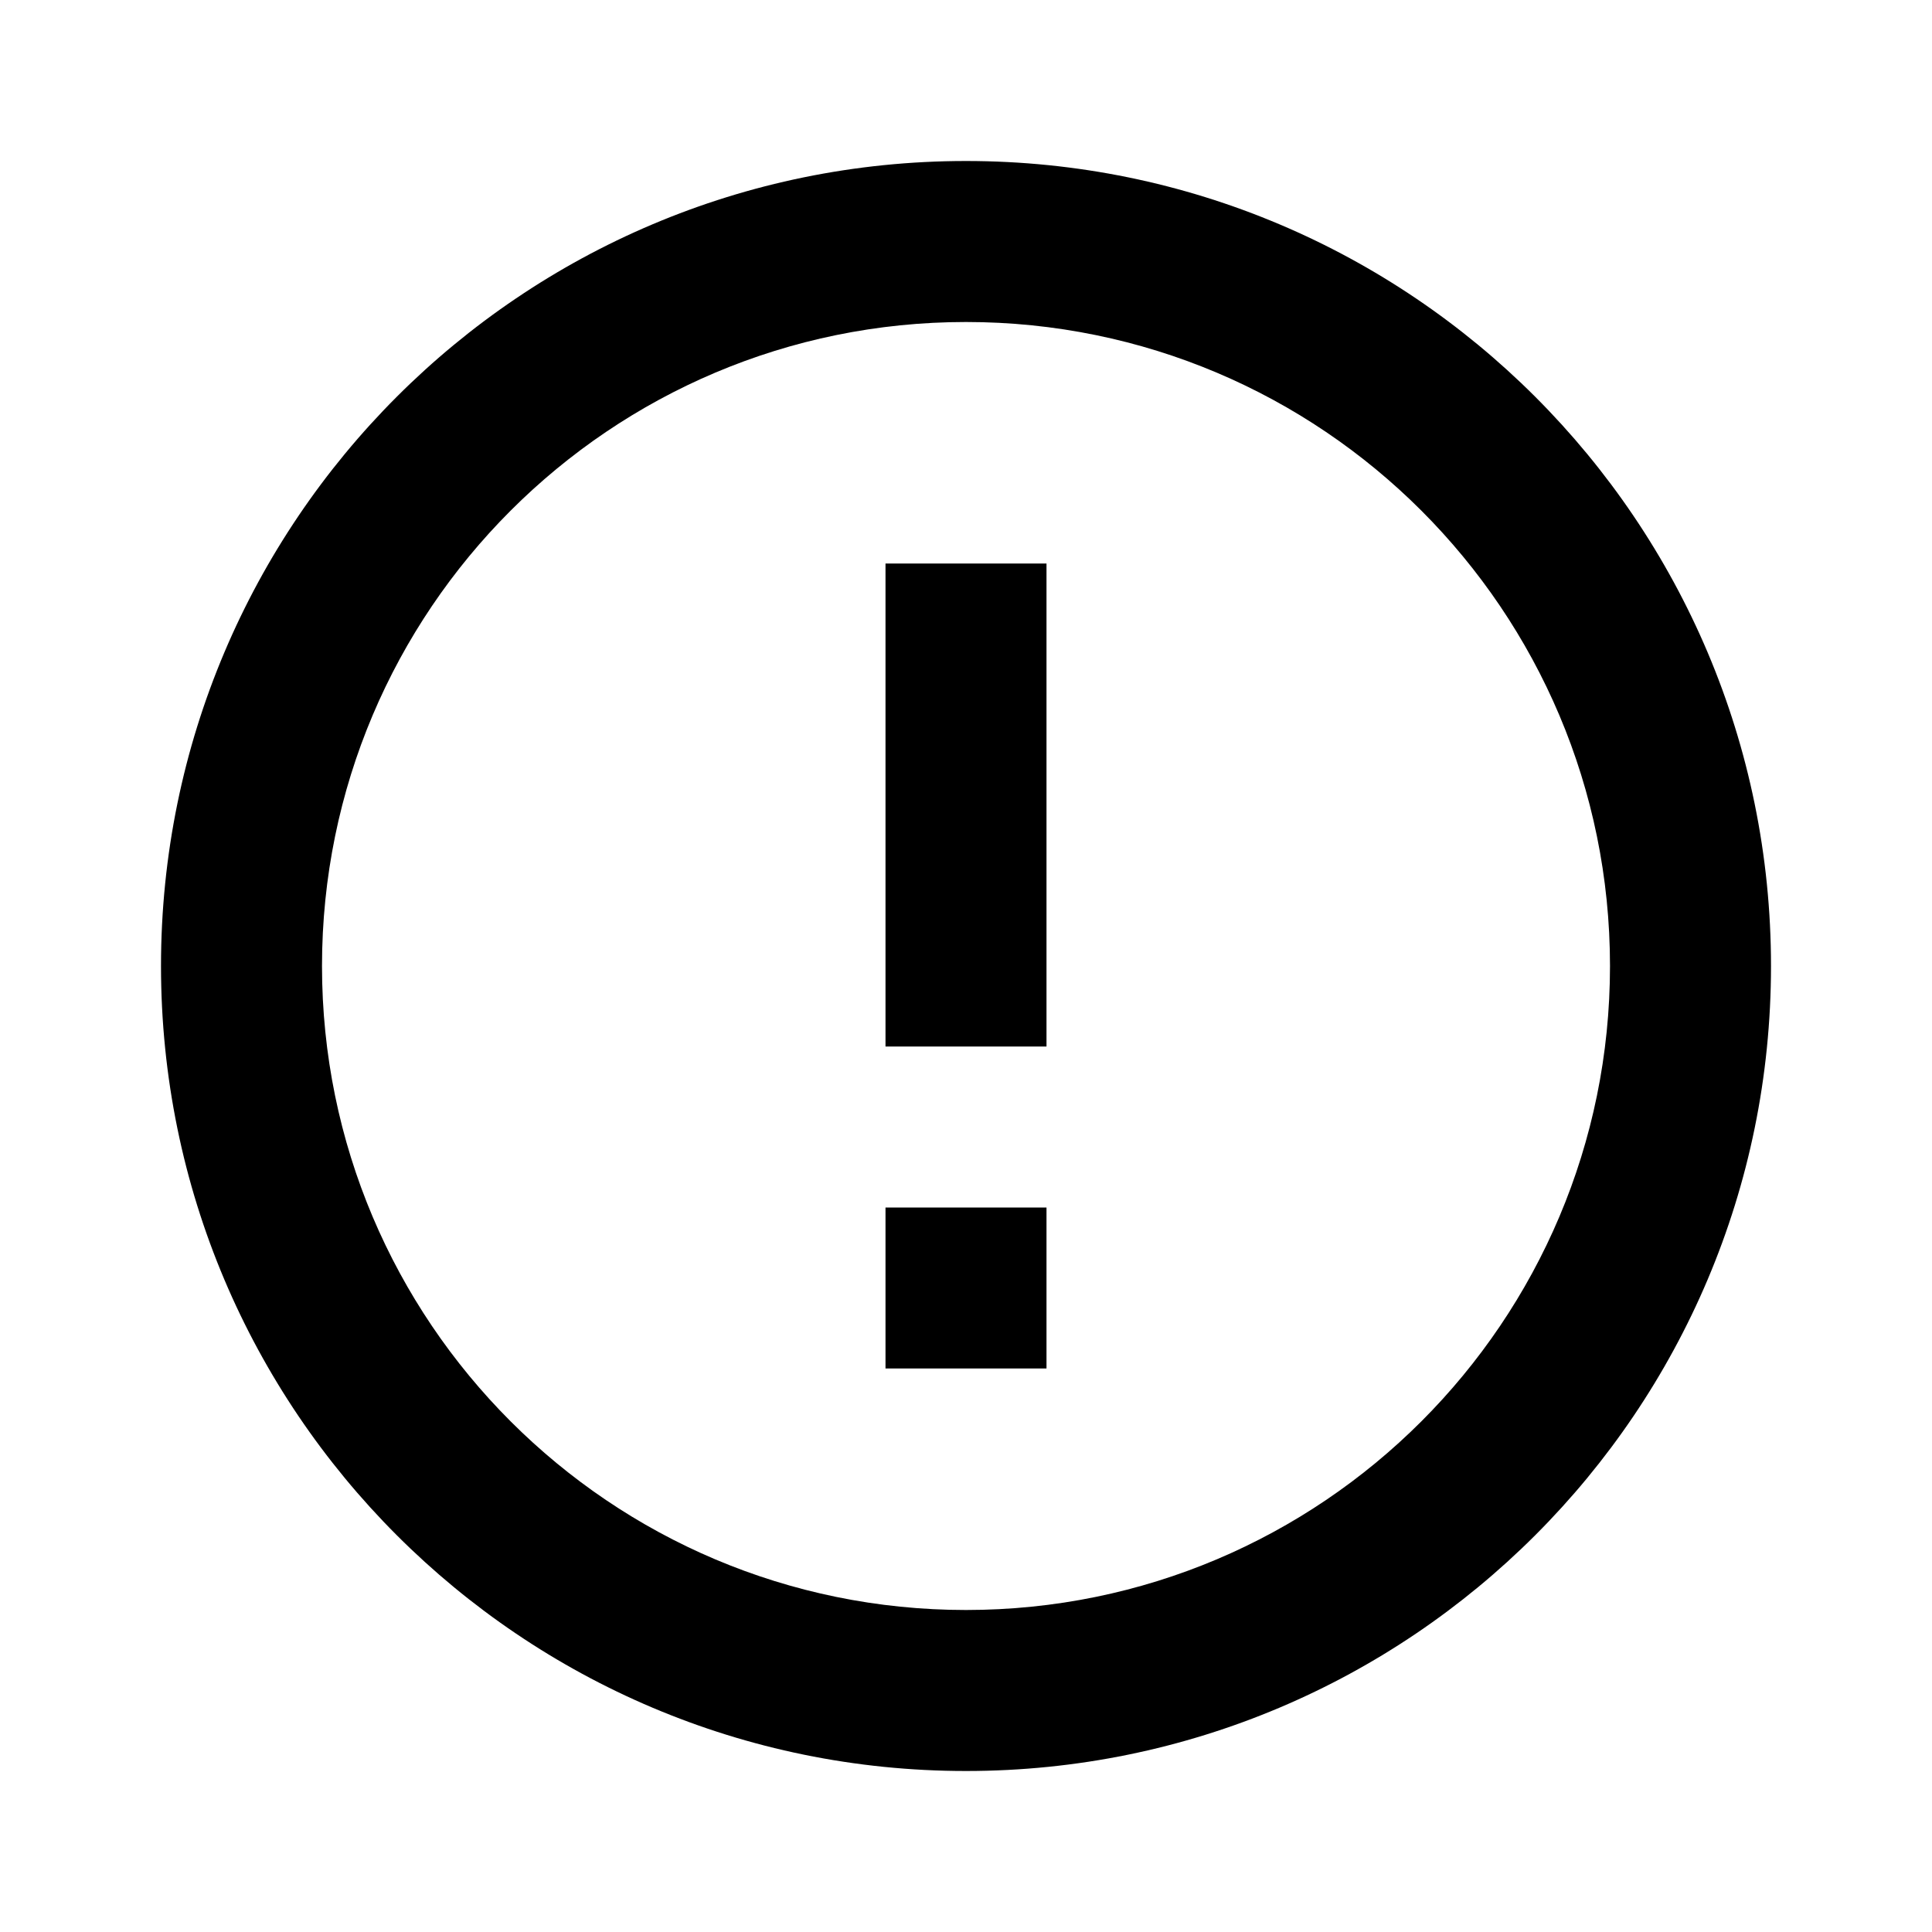
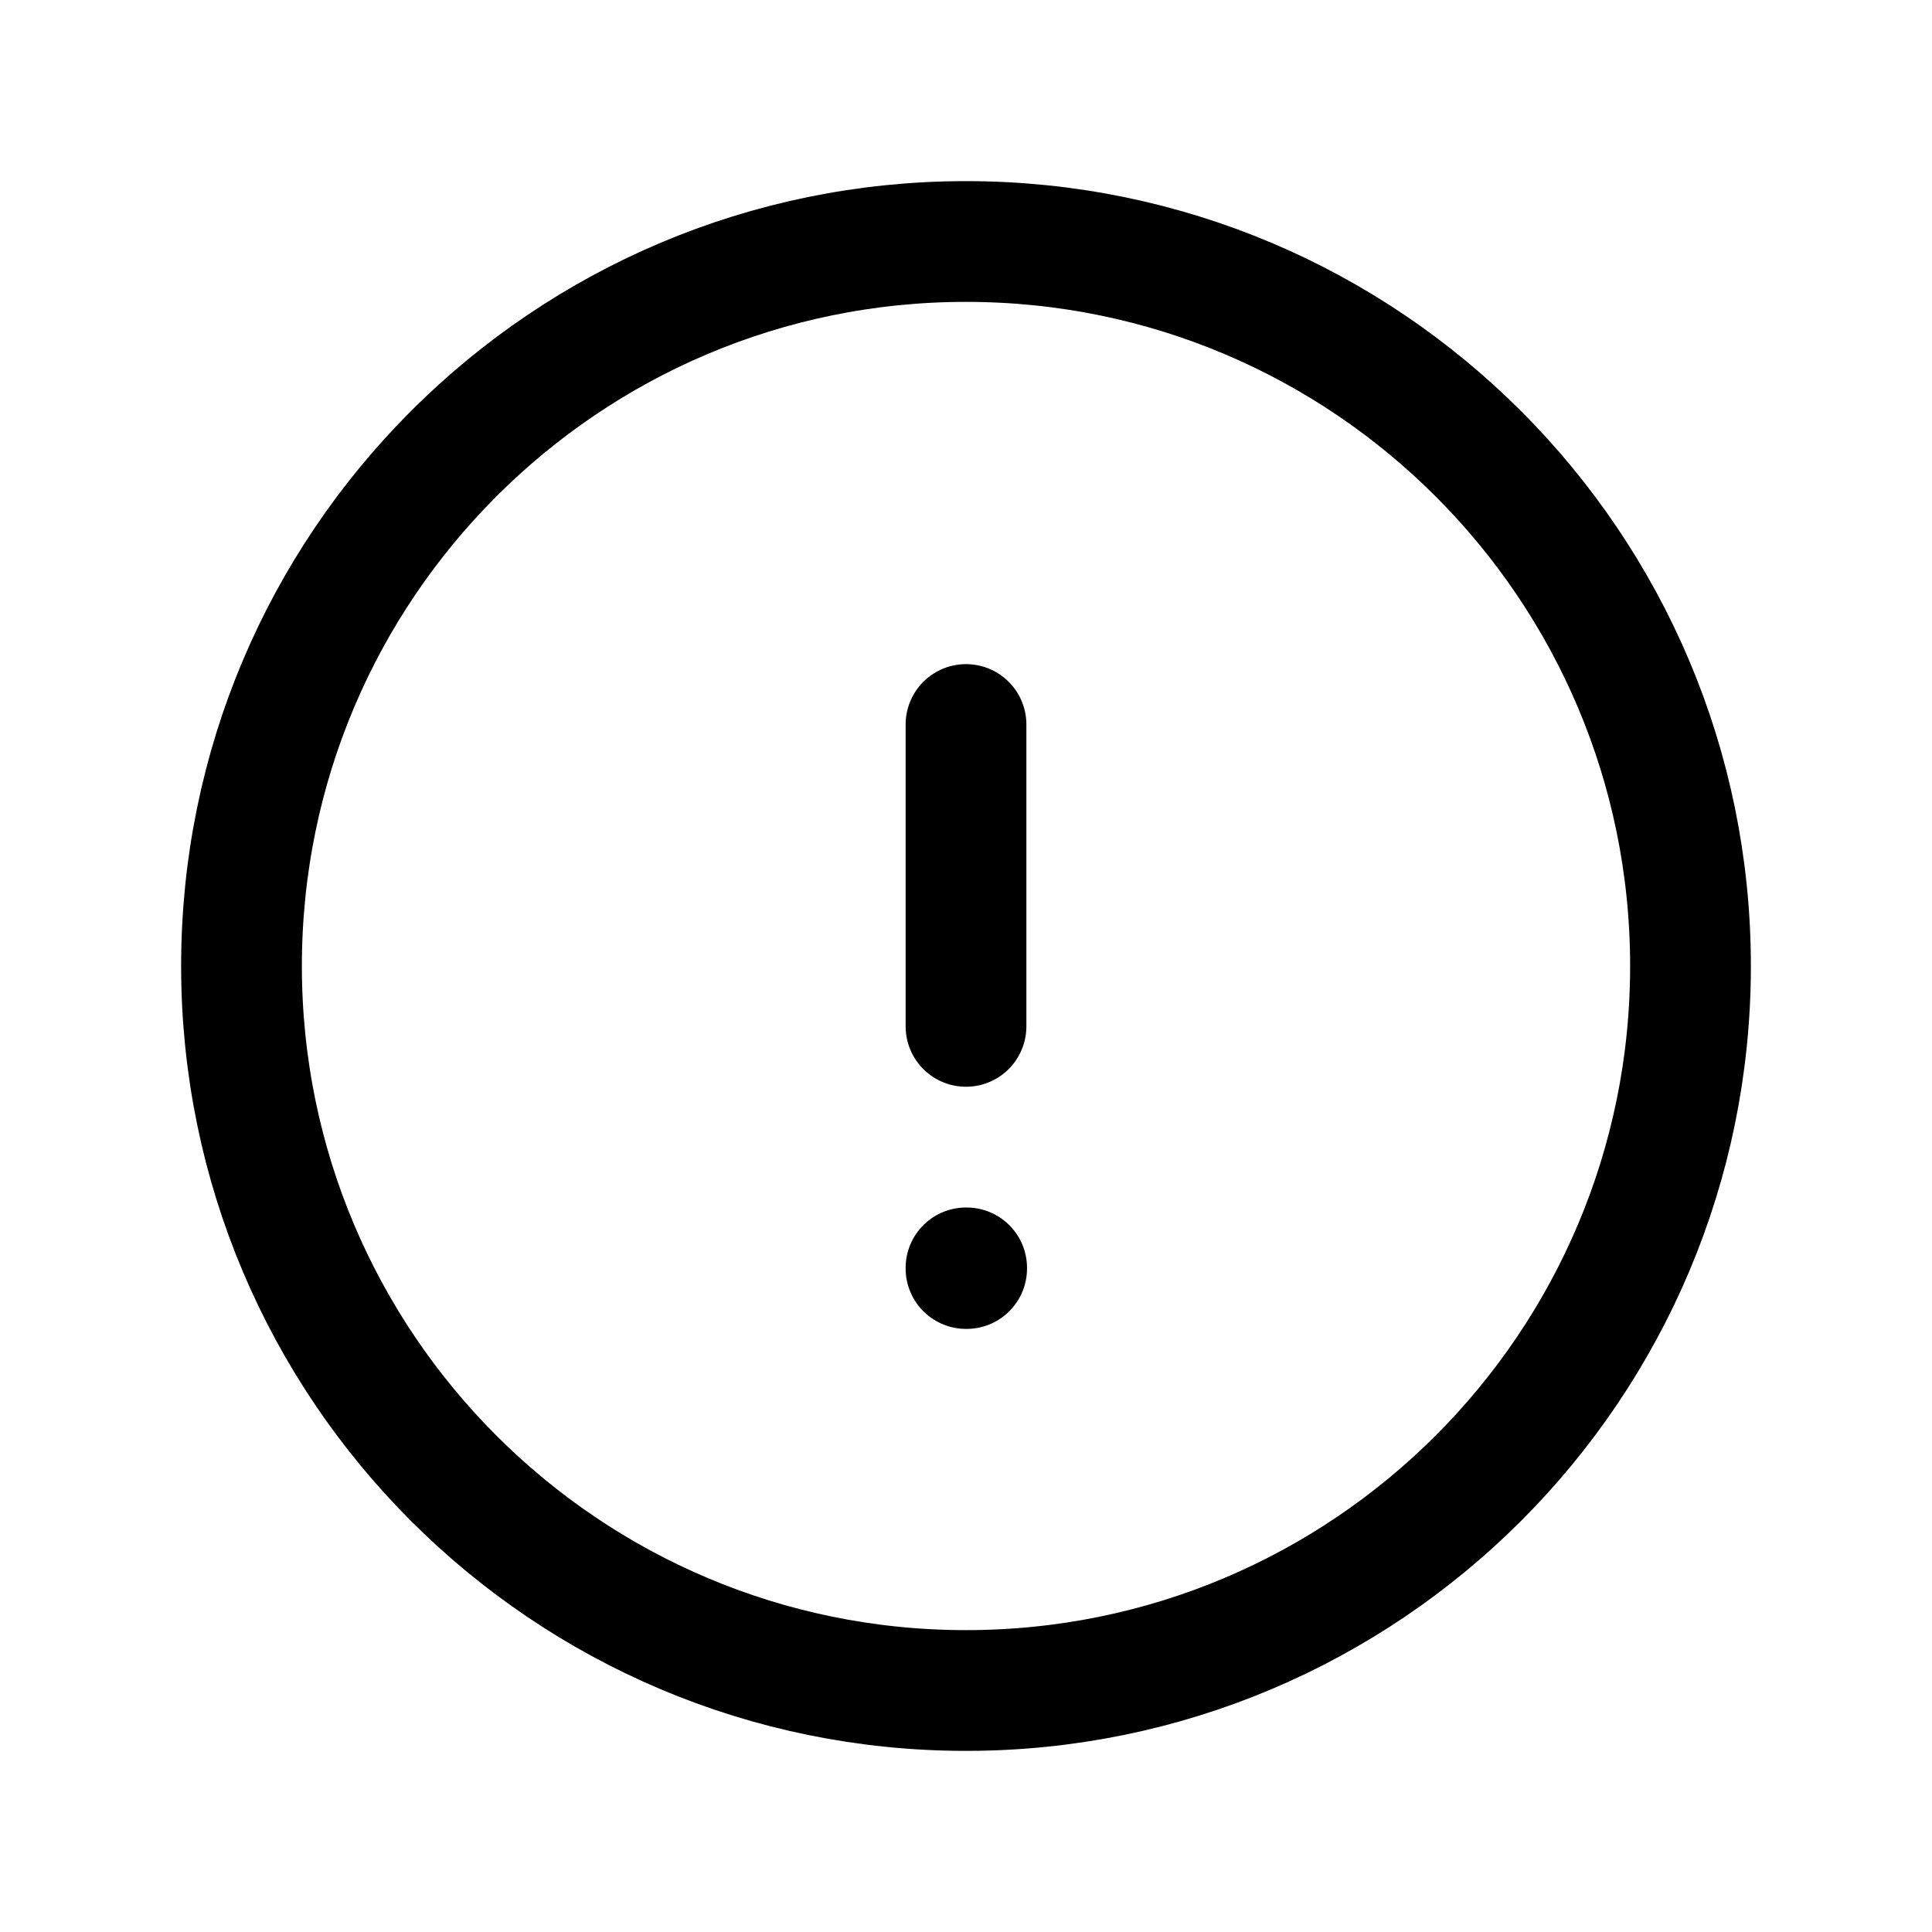
- <svg xmlns="http://www.w3.org/2000/svg" viewBox="0 0 24 24" width="20" height="20">
-   <path d="M12 22C6.477 22 2 17.523 2 12C2 6.477 6.477 2 12 2C17.523 2 22 6.477 22 12C22 17.523 17.523 22 12 22ZM12 20C16.418 20 20 16.418 20 12C20 7.582 16.418 4 12 4C7.582 4 4 7.582 4 12C4 16.418 7.582 20 12 20ZM11 15H13V17H11V15ZM11 7H13V13H11V7Z" fill="currentColor" />
+ <svg xmlns="http://www.w3.org/2000/svg" fill="none" viewBox="0 0 24 24" stroke-width="1.5" stroke="currentColor" class="w-6 h-6">
+   <path stroke-linecap="round" stroke-linejoin="round" d="M12 9v3.75m9-.75a9 9 0 11-18 0 9 9 0 0118 0zm-9 3.75h.008v.008H12v-.008z" />
</svg>
